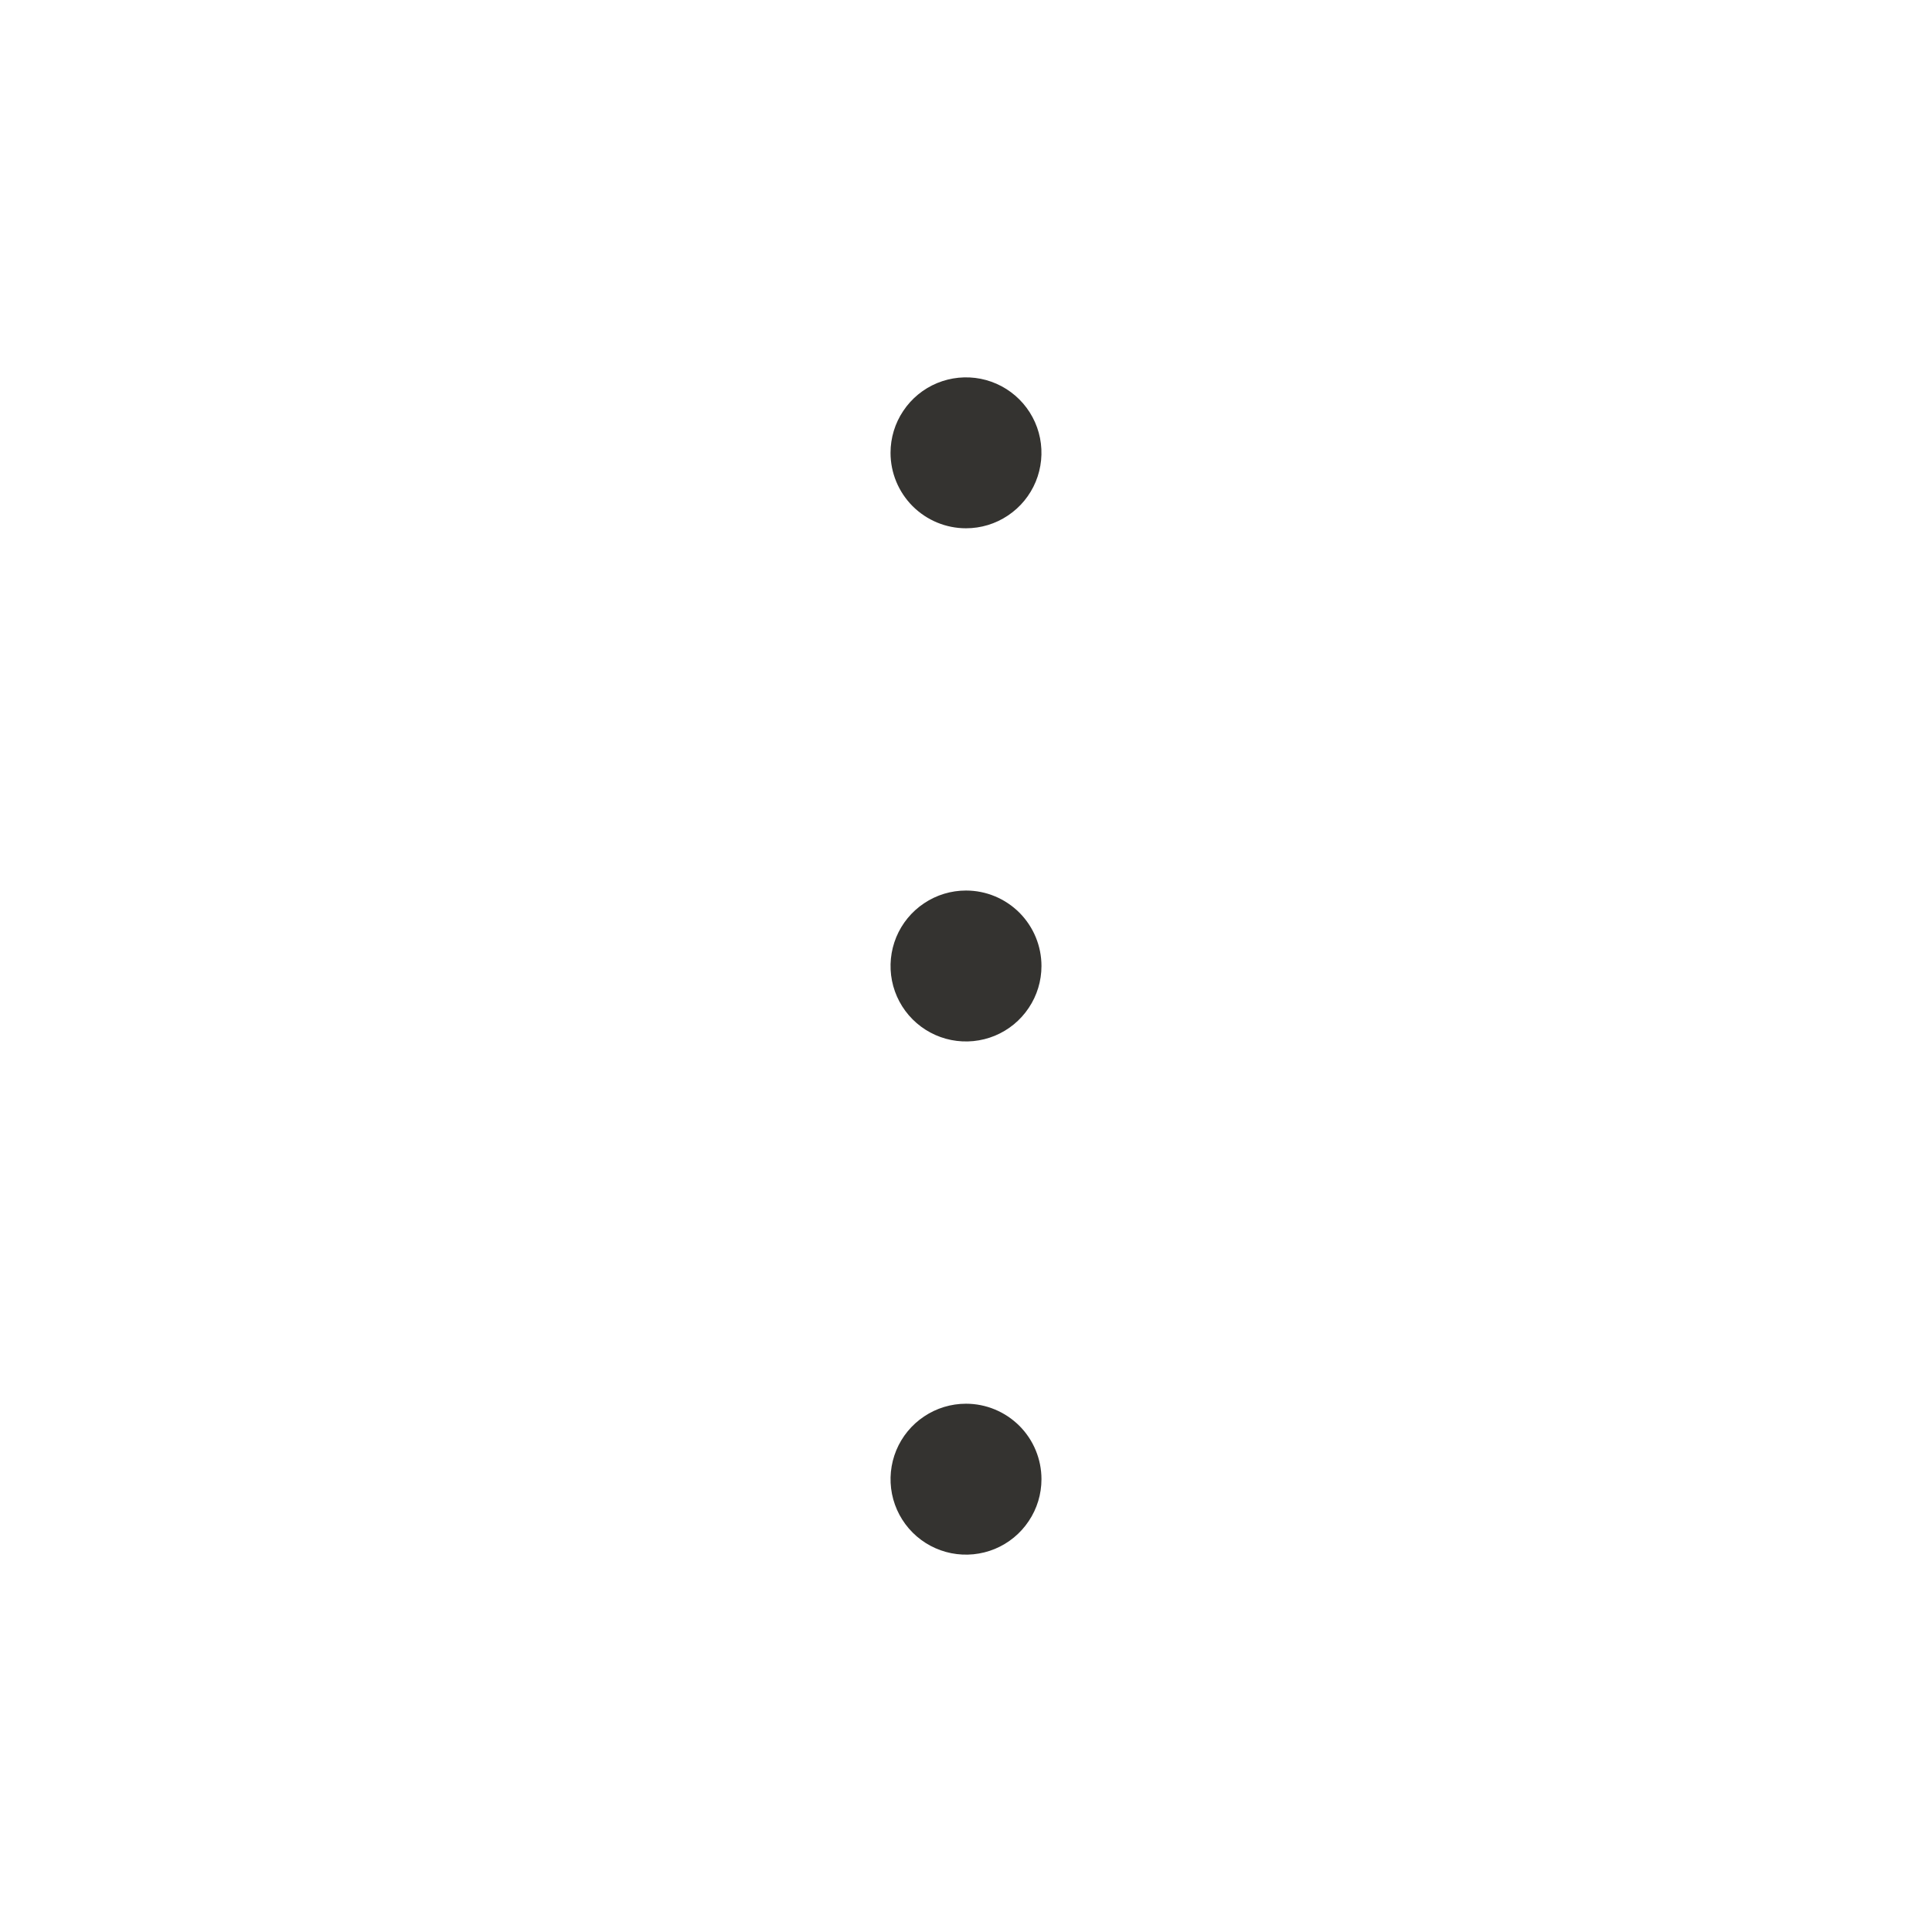
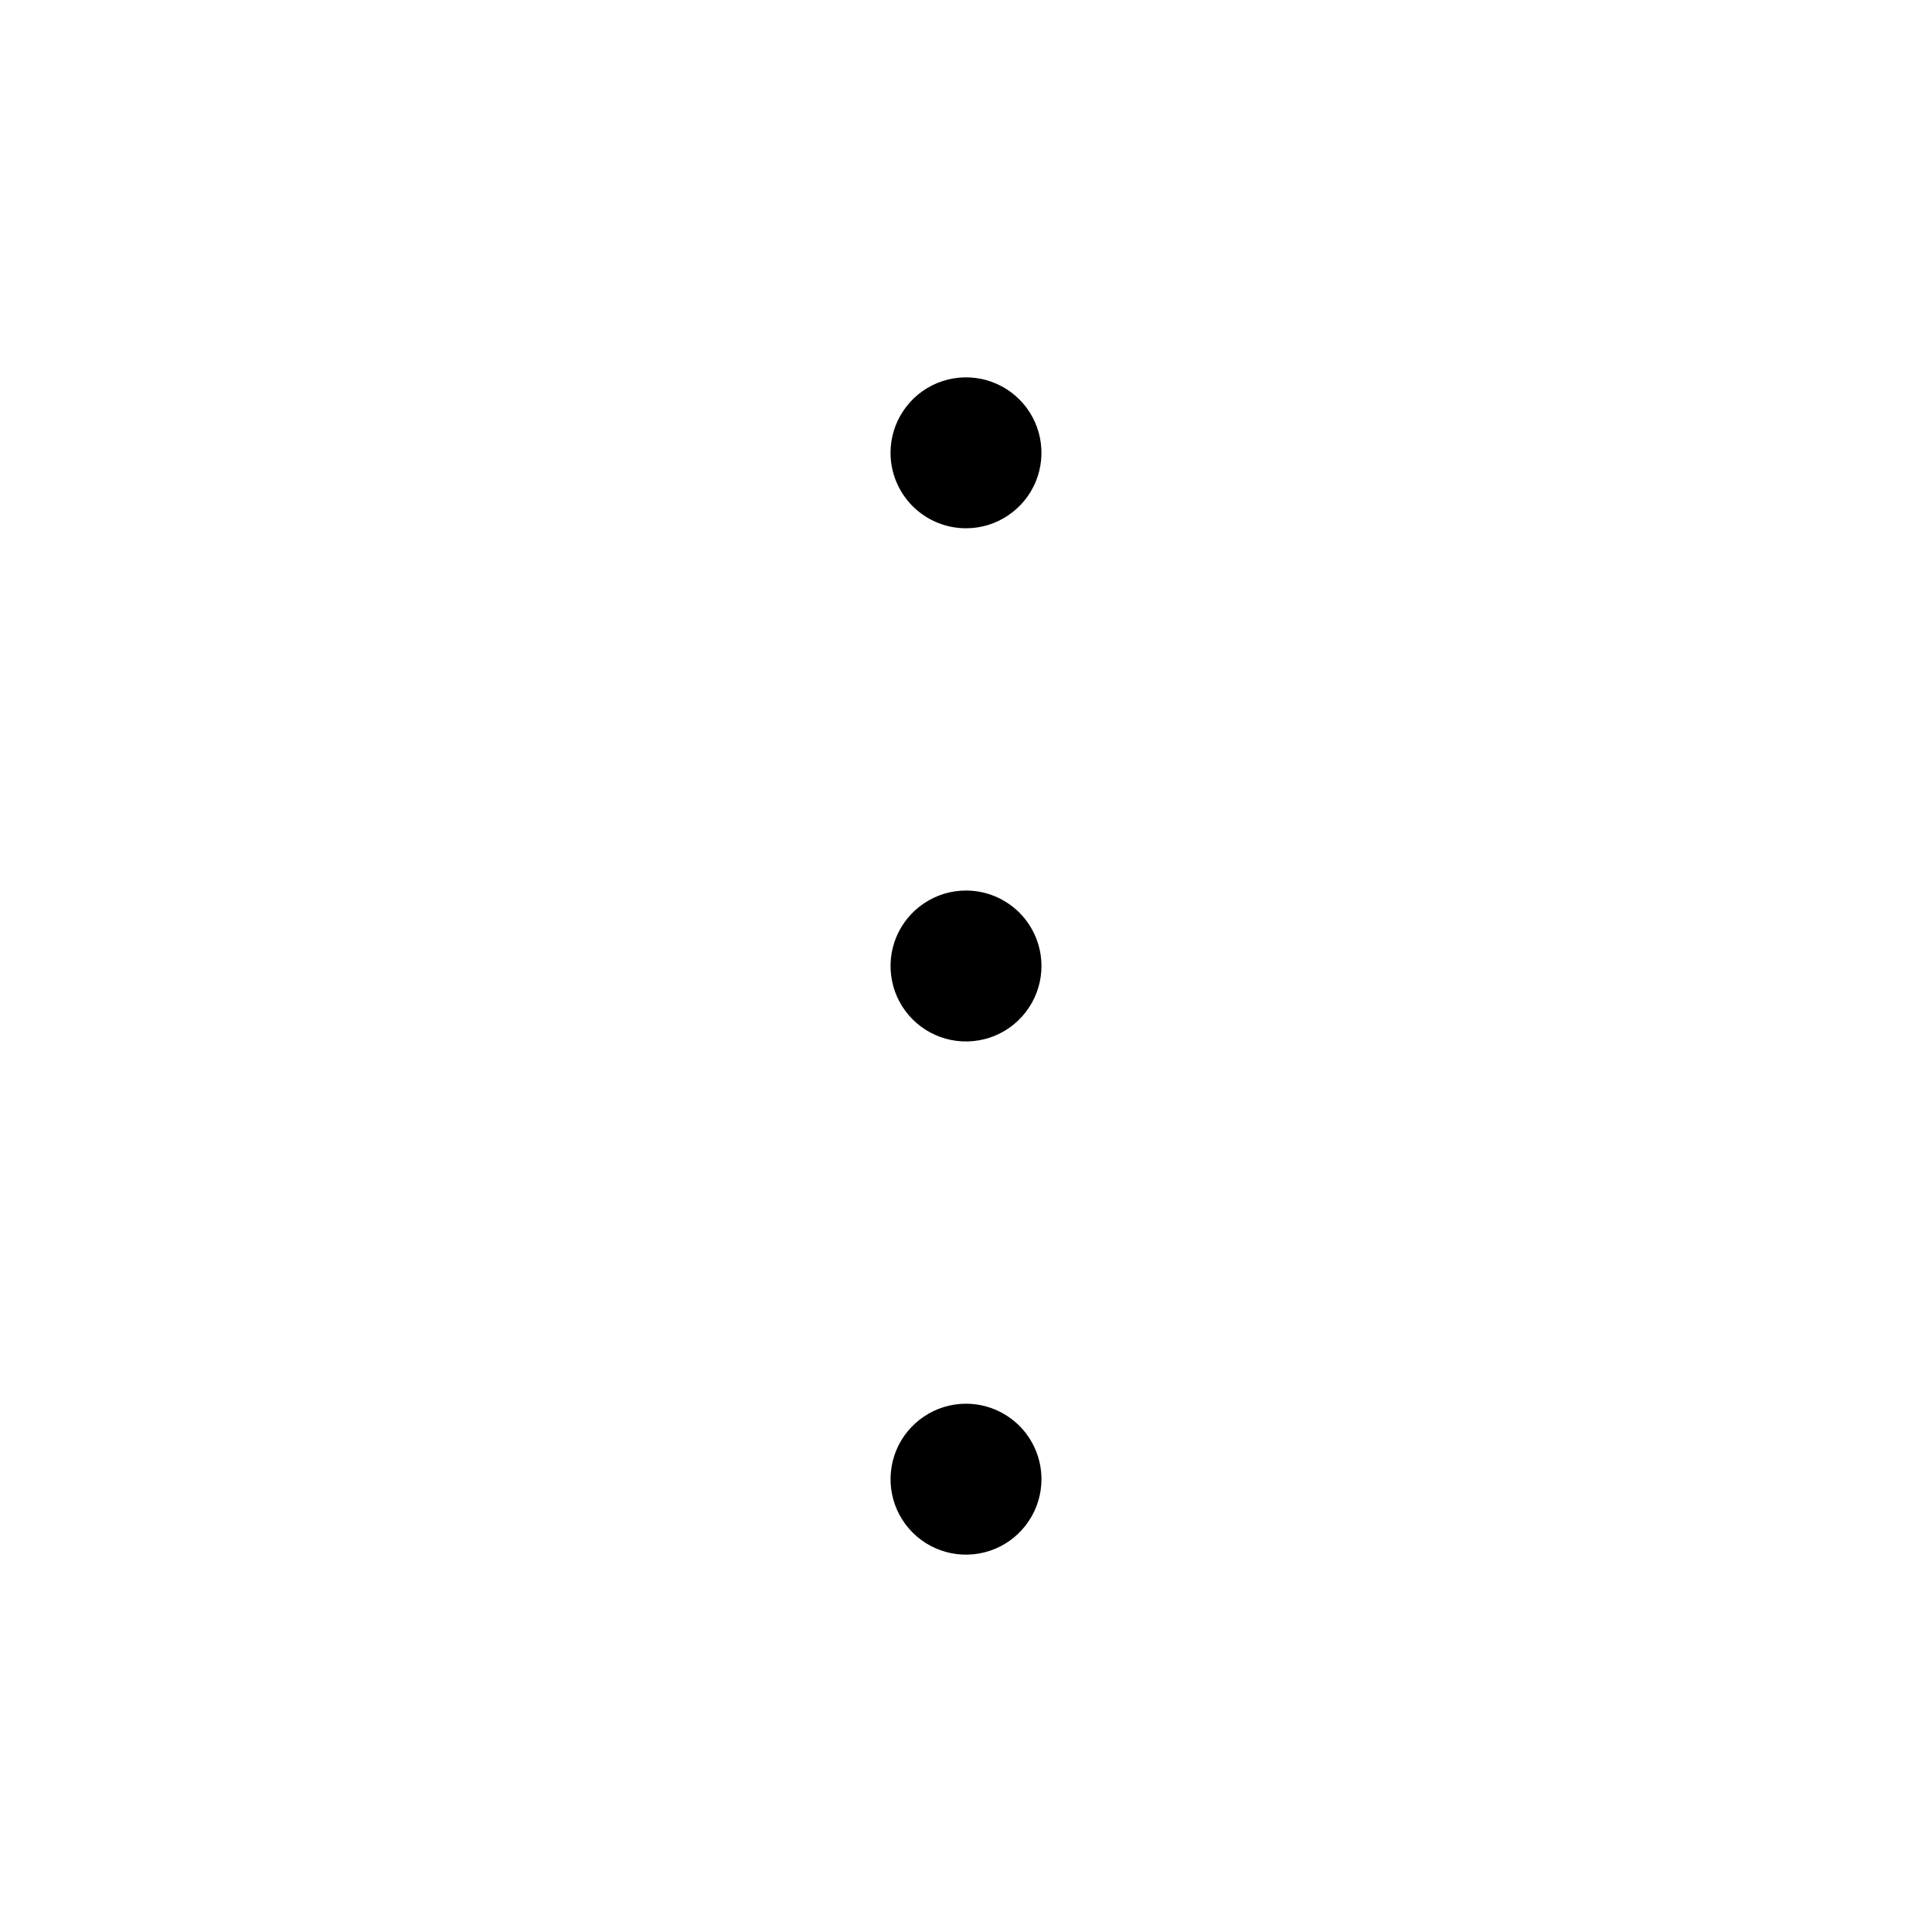
- <svg xmlns="http://www.w3.org/2000/svg" fill="none" version="1.1" width="32" height="32" viewBox="0 0 32 32">
+ <svg xmlns="http://www.w3.org/2000/svg" fill="none" version="1.1" viewBox="0 0 32 32">
  <g>
    <g>
-       <path d="M14.75,7.5C14.75,7.253,14.823,7.011,14.961,6.806C15.098,6.6,15.293,6.44,15.522,6.345C15.75,6.251,16.001,6.226,16.244,6.274C16.486,6.322,16.709,6.441,16.884,6.616C17.059,6.791,17.178,7.014,17.226,7.256C17.274,7.499,17.249,7.75,17.155,7.978C17.06,8.207,16.9,8.402,16.694,8.539C16.489,8.677,16.247,8.75,16,8.75C15.668,8.75,15.351,8.618,15.116,8.384C14.882,8.149,14.75,7.832,14.75,7.5ZM16,14.75C15.753,14.75,15.511,14.823,15.306,14.961C15.1,15.098,14.94,15.293,14.845,15.522C14.751,15.75,14.726,16.001,14.774,16.244C14.822,16.486,14.941,16.709,15.116,16.884C15.291,17.059,15.514,17.178,15.756,17.226C15.999,17.274,16.25,17.249,16.478,17.155C16.707,17.06,16.902,16.9,17.039,16.694C17.177,16.489,17.25,16.247,17.25,16C17.25,15.668,17.118,15.351,16.884,15.116C16.649,14.882,16.332,14.75,16,14.75ZM16,23.25C15.753,23.25,15.511,23.323,15.306,23.461C15.1,23.598,14.94,23.793,14.845,24.022C14.751,24.25,14.726,24.501,14.774,24.744C14.822,24.986,14.941,25.209,15.116,25.384C15.291,25.559,15.514,25.678,15.756,25.726C15.999,25.774,16.25,25.749,16.478,25.655C16.707,25.56,16.902,25.4,17.039,25.194C17.177,24.989,17.25,24.747,17.25,24.5C17.25,24.168,17.118,23.85,16.884,23.616C16.649,23.382,16.332,23.25,16,23.25Z" fill="#343330" fill-opacity="1" />
+       <path d="M14.75,7.5C14.75,7.253,14.823,7.011,14.961,6.806C15.098,6.6,15.293,6.44,15.522,6.345C15.75,6.251,16.001,6.226,16.244,6.274C16.486,6.322,16.709,6.441,16.884,6.616C17.059,6.791,17.178,7.014,17.226,7.256C17.274,7.499,17.249,7.75,17.155,7.978C17.06,8.207,16.9,8.402,16.694,8.539C16.489,8.677,16.247,8.75,16,8.75C15.668,8.75,15.351,8.618,15.116,8.384C14.882,8.149,14.75,7.832,14.75,7.5ZM16,14.75C15.753,14.75,15.511,14.823,15.306,14.961C15.1,15.098,14.94,15.293,14.845,15.522C14.751,15.75,14.726,16.001,14.774,16.244C14.822,16.486,14.941,16.709,15.116,16.884C15.291,17.059,15.514,17.178,15.756,17.226C15.999,17.274,16.25,17.249,16.478,17.155C16.707,17.06,16.902,16.9,17.039,16.694C17.177,16.489,17.25,16.247,17.25,16C17.25,15.668,17.118,15.351,16.884,15.116C16.649,14.882,16.332,14.75,16,14.75ZM16,23.25C15.753,23.25,15.511,23.323,15.306,23.461C15.1,23.598,14.94,23.793,14.845,24.022C14.751,24.25,14.726,24.501,14.774,24.744C14.822,24.986,14.941,25.209,15.116,25.384C15.291,25.559,15.514,25.678,15.756,25.726C15.999,25.774,16.25,25.749,16.478,25.655C16.707,25.56,16.902,25.4,17.039,25.194C17.177,24.989,17.25,24.747,17.25,24.5C17.25,24.168,17.118,23.85,16.884,23.616C16.649,23.382,16.332,23.25,16,23.25Z" fill="currentColor" fill-opacity="1" />
    </g>
  </g>
</svg>
